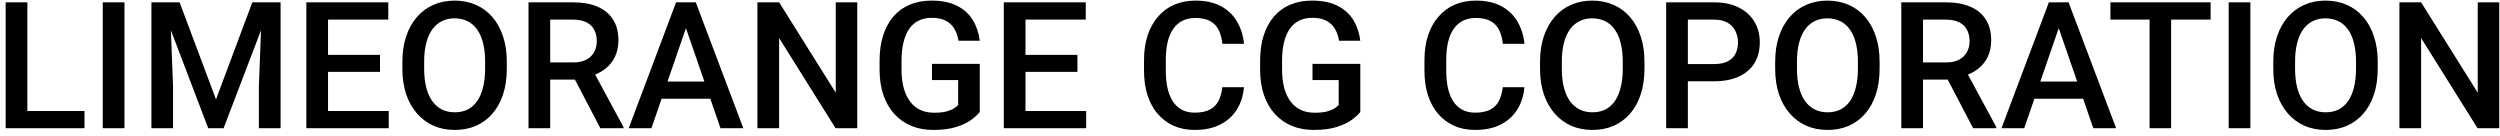
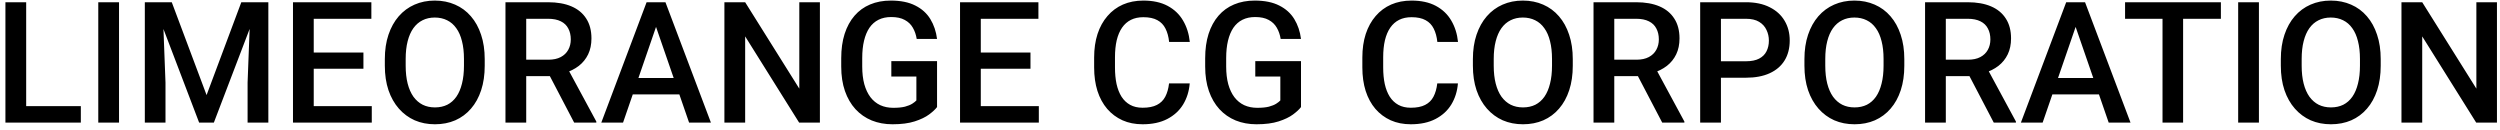
- <svg xmlns="http://www.w3.org/2000/svg" width="351" height="19" viewBox="0 0 351 19" fill="none">
-   <path d="M11.866 15.585V18H2.993V15.585H11.866ZM3.843 0.328V18H0.796V0.328H3.843ZM17.473 0.328V18H14.427V0.328H17.473ZM22.498 0.328H25.216L30.326 13.958L35.424 0.328H38.143L31.394 18H29.234L22.498 0.328ZM21.26 0.328H23.845L24.294 12.126V18H21.26V0.328ZM36.795 0.328H39.393V18H36.346V12.126L36.795 0.328ZM54.577 15.585V18H45.194V15.585H54.577ZM46.056 0.328V18H43.01V0.328H46.056ZM53.351 7.708V10.086H45.194V7.708H53.351ZM54.516 0.328V2.756H45.194V0.328H54.516ZM71.156 8.679V9.65C71.156 10.985 70.982 12.182 70.634 13.242C70.286 14.302 69.789 15.204 69.141 15.949C68.502 16.693 67.733 17.264 66.835 17.66C65.937 18.049 64.942 18.243 63.849 18.243C62.765 18.243 61.774 18.049 60.876 17.66C59.986 17.264 59.213 16.693 58.558 15.949C57.902 15.204 57.392 14.302 57.028 13.242C56.672 12.182 56.494 10.985 56.494 9.65V8.679C56.494 7.343 56.672 6.15 57.028 5.098C57.384 4.038 57.886 3.136 58.533 2.391C59.189 1.639 59.962 1.069 60.852 0.68C61.75 0.284 62.741 0.085 63.825 0.085C64.918 0.085 65.913 0.284 66.811 0.68C67.709 1.069 68.482 1.639 69.129 2.391C69.776 3.136 70.274 4.038 70.622 5.098C70.978 6.15 71.156 7.343 71.156 8.679ZM68.11 9.65V8.654C68.11 7.667 68.013 6.797 67.818 6.045C67.632 5.284 67.353 4.649 66.981 4.139C66.617 3.621 66.168 3.233 65.634 2.974C65.1 2.707 64.497 2.574 63.825 2.574C63.154 2.574 62.555 2.707 62.029 2.974C61.503 3.233 61.054 3.621 60.682 4.139C60.318 4.649 60.038 5.284 59.844 6.045C59.65 6.797 59.553 7.667 59.553 8.654V9.65C59.553 10.637 59.65 11.511 59.844 12.271C60.038 13.032 60.322 13.675 60.694 14.201C61.074 14.719 61.527 15.111 62.053 15.378C62.579 15.637 63.178 15.767 63.849 15.767C64.529 15.767 65.132 15.637 65.658 15.378C66.184 15.111 66.629 14.719 66.993 14.201C67.357 13.675 67.632 13.032 67.818 12.271C68.013 11.511 68.11 10.637 68.11 9.65ZM74.203 0.328H80.453C81.796 0.328 82.941 0.53 83.888 0.935C84.835 1.34 85.559 1.938 86.061 2.731C86.57 3.516 86.825 4.487 86.825 5.644C86.825 6.526 86.663 7.303 86.34 7.975C86.016 8.646 85.559 9.213 84.968 9.674C84.378 10.127 83.674 10.479 82.856 10.73L81.934 11.179H76.314L76.29 8.764H80.502C81.23 8.764 81.837 8.634 82.322 8.375C82.808 8.116 83.172 7.764 83.415 7.319C83.666 6.866 83.791 6.356 83.791 5.79C83.791 5.175 83.67 4.641 83.427 4.188C83.192 3.727 82.828 3.375 82.335 3.132C81.841 2.881 81.214 2.756 80.453 2.756H77.249V18H74.203V0.328ZM84.289 18L80.138 10.062L83.33 10.05L87.541 17.842V18H84.289ZM96.742 2.683L91.462 18H88.27L94.921 0.328H96.96L96.742 2.683ZM101.159 18L95.868 2.683L95.637 0.328H97.688L104.364 18H101.159ZM100.905 11.446V13.861H91.292V11.446H100.905ZM120.361 0.328V18H117.314L109.389 5.341V18H106.342V0.328H109.389L117.338 13.012V0.328H120.361ZM137.559 8.97V15.718C137.308 16.05 136.916 16.414 136.382 16.811C135.856 17.199 135.156 17.535 134.282 17.818C133.408 18.101 132.32 18.243 131.017 18.243C129.909 18.243 128.893 18.057 127.971 17.684C127.048 17.304 126.251 16.75 125.58 16.022C124.916 15.293 124.402 14.407 124.038 13.364C123.674 12.312 123.492 11.114 123.492 9.771V8.545C123.492 7.21 123.658 6.021 123.99 4.977C124.33 3.925 124.815 3.035 125.446 2.307C126.077 1.578 126.838 1.028 127.728 0.656C128.626 0.276 129.642 0.085 130.774 0.085C132.223 0.085 133.42 0.328 134.367 0.814C135.322 1.291 136.058 1.955 136.576 2.804C137.094 3.654 137.422 4.625 137.559 5.717H134.573C134.476 5.102 134.286 4.552 134.003 4.066C133.728 3.581 133.331 3.201 132.813 2.925C132.304 2.642 131.64 2.501 130.823 2.501C130.119 2.501 129.5 2.634 128.966 2.901C128.432 3.168 127.987 3.561 127.631 4.079C127.283 4.596 127.02 5.228 126.842 5.972C126.664 6.716 126.575 7.566 126.575 8.521V9.771C126.575 10.742 126.676 11.604 126.878 12.356C127.089 13.109 127.388 13.744 127.777 14.262C128.173 14.78 128.654 15.172 129.221 15.439C129.787 15.698 130.426 15.827 131.139 15.827C131.834 15.827 132.405 15.771 132.85 15.658C133.295 15.536 133.647 15.395 133.906 15.233C134.173 15.063 134.379 14.901 134.525 14.747V11.239H130.847V8.97H137.559ZM152.5 15.585V18H143.118V15.585H152.5ZM143.98 0.328V18H140.933V0.328H143.98ZM151.274 7.708V10.086H143.118V7.708H151.274ZM152.439 0.328V2.756H143.118V0.328H152.439ZM171.616 12.247H174.651C174.554 13.404 174.23 14.436 173.68 15.342C173.129 16.24 172.357 16.948 171.361 17.466C170.366 17.984 169.157 18.243 167.732 18.243C166.64 18.243 165.657 18.049 164.783 17.66C163.909 17.264 163.161 16.705 162.538 15.985C161.915 15.257 161.437 14.379 161.105 13.351C160.782 12.324 160.62 11.175 160.62 9.904V8.436C160.62 7.165 160.786 6.016 161.118 4.989C161.457 3.961 161.943 3.083 162.574 2.355C163.205 1.619 163.962 1.056 164.844 0.668C165.734 0.28 166.733 0.085 167.842 0.085C169.25 0.085 170.439 0.344 171.41 0.862C172.381 1.38 173.134 2.096 173.668 3.01C174.21 3.925 174.541 4.973 174.663 6.154H171.628C171.548 5.393 171.37 4.742 171.094 4.2C170.827 3.658 170.431 3.245 169.905 2.962C169.379 2.671 168.691 2.525 167.842 2.525C167.146 2.525 166.539 2.654 166.021 2.913C165.503 3.172 165.07 3.553 164.722 4.054C164.374 4.556 164.111 5.175 163.933 5.911C163.764 6.64 163.679 7.473 163.679 8.412V9.904C163.679 10.794 163.755 11.604 163.909 12.332C164.071 13.052 164.314 13.671 164.637 14.189C164.969 14.707 165.39 15.107 165.9 15.39C166.409 15.674 167.02 15.815 167.732 15.815C168.598 15.815 169.298 15.678 169.832 15.403C170.374 15.127 170.783 14.727 171.058 14.201C171.341 13.667 171.527 13.016 171.616 12.247ZM190.987 8.97V15.718C190.737 16.05 190.344 16.414 189.81 16.811C189.284 17.199 188.584 17.535 187.71 17.818C186.837 18.101 185.748 18.243 184.445 18.243C183.337 18.243 182.321 18.057 181.399 17.684C180.477 17.304 179.68 16.75 179.008 16.022C178.344 15.293 177.831 14.407 177.467 13.364C177.102 12.312 176.92 11.114 176.92 9.771V8.545C176.92 7.21 177.086 6.021 177.418 4.977C177.758 3.925 178.243 3.035 178.874 2.307C179.506 1.578 180.266 1.028 181.156 0.656C182.054 0.276 183.07 0.085 184.203 0.085C185.651 0.085 186.849 0.328 187.795 0.814C188.75 1.291 189.486 1.955 190.004 2.804C190.522 3.654 190.85 4.625 190.987 5.717H188.002C187.905 5.102 187.714 4.552 187.431 4.066C187.156 3.581 186.76 3.201 186.242 2.925C185.732 2.642 185.069 2.501 184.251 2.501C183.547 2.501 182.928 2.634 182.394 2.901C181.86 3.168 181.415 3.561 181.059 4.079C180.711 4.596 180.448 5.228 180.27 5.972C180.092 6.716 180.003 7.566 180.003 8.521V9.771C180.003 10.742 180.104 11.604 180.307 12.356C180.517 13.109 180.816 13.744 181.205 14.262C181.601 14.78 182.083 15.172 182.649 15.439C183.216 15.698 183.855 15.827 184.567 15.827C185.263 15.827 185.833 15.771 186.278 15.658C186.723 15.536 187.075 15.395 187.334 15.233C187.601 15.063 187.807 14.901 187.953 14.747V11.239H184.276V8.97H190.987ZM210.99 12.247H214.024C213.927 13.404 213.603 14.436 213.053 15.342C212.503 16.24 211.73 16.948 210.735 17.466C209.74 17.984 208.53 18.243 207.106 18.243C206.013 18.243 205.03 18.049 204.156 17.66C203.283 17.264 202.534 16.705 201.911 15.985C201.288 15.257 200.811 14.379 200.479 13.351C200.155 12.324 199.993 11.175 199.993 9.904V8.436C199.993 7.165 200.159 6.016 200.491 4.989C200.831 3.961 201.316 3.083 201.947 2.355C202.579 1.619 203.335 1.056 204.217 0.668C205.107 0.28 206.106 0.085 207.215 0.085C208.623 0.085 209.812 0.344 210.783 0.862C211.754 1.38 212.507 2.096 213.041 3.01C213.583 3.925 213.915 4.973 214.036 6.154H211.002C210.921 5.393 210.743 4.742 210.468 4.2C210.201 3.658 209.804 3.245 209.278 2.962C208.752 2.671 208.065 2.525 207.215 2.525C206.519 2.525 205.912 2.654 205.394 2.913C204.877 3.172 204.444 3.553 204.096 4.054C203.748 4.556 203.485 5.175 203.307 5.911C203.137 6.64 203.052 7.473 203.052 8.412V9.904C203.052 10.794 203.129 11.604 203.283 12.332C203.444 13.052 203.687 13.671 204.011 14.189C204.343 14.707 204.763 15.107 205.273 15.39C205.783 15.674 206.394 15.815 207.106 15.815C207.972 15.815 208.671 15.678 209.206 15.403C209.748 15.127 210.156 14.727 210.431 14.201C210.715 13.667 210.901 13.016 210.99 12.247ZM230.883 8.679V9.65C230.883 10.985 230.709 12.182 230.361 13.242C230.013 14.302 229.515 15.204 228.868 15.949C228.229 16.693 227.46 17.264 226.562 17.66C225.664 18.049 224.668 18.243 223.576 18.243C222.492 18.243 221.501 18.049 220.602 17.66C219.712 17.264 218.94 16.693 218.284 15.949C217.629 15.204 217.119 14.302 216.755 13.242C216.399 12.182 216.221 10.985 216.221 9.65V8.679C216.221 7.343 216.399 6.15 216.755 5.098C217.111 4.038 217.613 3.136 218.26 2.391C218.915 1.639 219.688 1.069 220.578 0.68C221.476 0.284 222.467 0.085 223.552 0.085C224.644 0.085 225.639 0.284 226.538 0.68C227.436 1.069 228.208 1.639 228.856 2.391C229.503 3.136 230.001 4.038 230.349 5.098C230.705 6.15 230.883 7.343 230.883 8.679ZM227.836 9.65V8.654C227.836 7.667 227.739 6.797 227.545 6.045C227.359 5.284 227.08 4.649 226.707 4.139C226.343 3.621 225.894 3.233 225.36 2.974C224.826 2.707 224.223 2.574 223.552 2.574C222.88 2.574 222.281 2.707 221.755 2.974C221.229 3.233 220.78 3.621 220.408 4.139C220.044 4.649 219.765 5.284 219.571 6.045C219.377 6.797 219.279 7.667 219.279 8.654V9.65C219.279 10.637 219.377 11.511 219.571 12.271C219.765 13.032 220.048 13.675 220.42 14.201C220.801 14.719 221.254 15.111 221.78 15.378C222.306 15.637 222.904 15.767 223.576 15.767C224.256 15.767 224.859 15.637 225.384 15.378C225.91 15.111 226.355 14.719 226.72 14.201C227.084 13.675 227.359 13.032 227.545 12.271C227.739 11.511 227.836 10.637 227.836 9.65ZM240.641 11.409H236.041V8.994H240.641C241.442 8.994 242.089 8.865 242.583 8.606C243.077 8.347 243.437 7.991 243.663 7.538C243.898 7.076 244.015 6.551 244.015 5.96C244.015 5.402 243.898 4.88 243.663 4.394C243.437 3.901 243.077 3.504 242.583 3.205C242.089 2.905 241.442 2.756 240.641 2.756H236.976V18H233.929V0.328H240.641C242.009 0.328 243.17 0.571 244.124 1.056C245.087 1.534 245.82 2.197 246.321 3.047C246.823 3.888 247.074 4.851 247.074 5.936C247.074 7.076 246.823 8.056 246.321 8.873C245.82 9.69 245.087 10.317 244.124 10.754C243.17 11.191 242.009 11.409 240.641 11.409ZM263.896 8.679V9.65C263.896 10.985 263.722 12.182 263.374 13.242C263.026 14.302 262.529 15.204 261.881 15.949C261.242 16.693 260.473 17.264 259.575 17.66C258.677 18.049 257.682 18.243 256.589 18.243C255.505 18.243 254.514 18.049 253.616 17.66C252.726 17.264 251.953 16.693 251.298 15.949C250.642 15.204 250.132 14.302 249.768 13.242C249.412 12.182 249.234 10.985 249.234 9.65V8.679C249.234 7.343 249.412 6.15 249.768 5.098C250.124 4.038 250.626 3.136 251.273 2.391C251.929 1.639 252.701 1.069 253.592 0.68C254.49 0.284 255.481 0.085 256.565 0.085C257.658 0.085 258.653 0.284 259.551 0.68C260.449 1.069 261.222 1.639 261.869 2.391C262.516 3.136 263.014 4.038 263.362 5.098C263.718 6.15 263.896 7.343 263.896 8.679ZM260.85 9.65V8.654C260.85 7.667 260.753 6.797 260.558 6.045C260.372 5.284 260.093 4.649 259.721 4.139C259.357 3.621 258.908 3.233 258.374 2.974C257.84 2.707 257.237 2.574 256.565 2.574C255.894 2.574 255.295 2.707 254.769 2.974C254.243 3.233 253.794 3.621 253.422 4.139C253.057 4.649 252.778 5.284 252.584 6.045C252.39 6.797 252.293 7.667 252.293 8.654V9.65C252.293 10.637 252.39 11.511 252.584 12.271C252.778 13.032 253.062 13.675 253.434 14.201C253.814 14.719 254.267 15.111 254.793 15.378C255.319 15.637 255.918 15.767 256.589 15.767C257.269 15.767 257.872 15.637 258.398 15.378C258.924 15.111 259.369 14.719 259.733 14.201C260.097 13.675 260.372 13.032 260.558 12.271C260.753 11.511 260.85 10.637 260.85 9.65ZM266.943 0.328H273.193C274.536 0.328 275.681 0.53 276.628 0.935C277.575 1.34 278.299 1.938 278.801 2.731C279.31 3.516 279.565 4.487 279.565 5.644C279.565 6.526 279.403 7.303 279.08 7.975C278.756 8.646 278.299 9.213 277.708 9.674C277.118 10.127 276.414 10.479 275.596 10.73L274.674 11.179H269.054L269.03 8.764H273.242C273.97 8.764 274.577 8.634 275.062 8.375C275.548 8.116 275.912 7.764 276.155 7.319C276.406 6.866 276.531 6.356 276.531 5.79C276.531 5.175 276.41 4.641 276.167 4.188C275.932 3.727 275.568 3.375 275.075 3.132C274.581 2.881 273.954 2.756 273.193 2.756H269.989V18H266.943V0.328ZM277.029 18L272.878 10.062L276.07 10.05L280.281 17.842V18H277.029ZM289.481 2.683L284.202 18H281.01L287.661 0.328H289.7L289.481 2.683ZM293.899 18L288.608 2.683L288.377 0.328H290.428L297.104 18H293.899ZM293.645 11.446V13.861H284.032V11.446H293.645ZM304.823 0.328V18H301.801V0.328H304.823ZM310.37 0.328V2.756H296.303V0.328H310.37ZM315.953 0.328V18H312.906V0.328H315.953ZM333.831 8.679V9.65C333.831 10.985 333.657 12.182 333.309 13.242C332.961 14.302 332.464 15.204 331.816 15.949C331.177 16.693 330.408 17.264 329.51 17.66C328.612 18.049 327.617 18.243 326.524 18.243C325.44 18.243 324.449 18.049 323.551 17.66C322.661 17.264 321.888 16.693 321.233 15.949C320.577 15.204 320.067 14.302 319.703 13.242C319.347 12.182 319.169 10.985 319.169 9.65V8.679C319.169 7.343 319.347 6.15 319.703 5.098C320.059 4.038 320.561 3.136 321.208 2.391C321.864 1.639 322.636 1.069 323.527 0.68C324.425 0.284 325.416 0.085 326.5 0.085C327.592 0.085 328.588 0.284 329.486 0.68C330.384 1.069 331.157 1.639 331.804 2.391C332.451 3.136 332.949 4.038 333.297 5.098C333.653 6.15 333.831 7.343 333.831 8.679ZM330.785 9.65V8.654C330.785 7.667 330.688 6.797 330.493 6.045C330.307 5.284 330.028 4.649 329.656 4.139C329.292 3.621 328.843 3.233 328.309 2.974C327.775 2.707 327.172 2.574 326.5 2.574C325.829 2.574 325.23 2.707 324.704 2.974C324.178 3.233 323.729 3.621 323.357 4.139C322.992 4.649 322.713 5.284 322.519 6.045C322.325 6.797 322.228 7.667 322.228 8.654V9.65C322.228 10.637 322.325 11.511 322.519 12.271C322.713 13.032 322.997 13.675 323.369 14.201C323.749 14.719 324.202 15.111 324.728 15.378C325.254 15.637 325.853 15.767 326.524 15.767C327.204 15.767 327.807 15.637 328.333 15.378C328.859 15.111 329.304 14.719 329.668 14.201C330.032 13.675 330.307 13.032 330.493 12.271C330.688 11.511 330.785 10.637 330.785 9.65ZM350.896 0.328V18H347.85L339.924 5.341V18H336.878V0.328H339.924L347.874 13.012V0.328H350.896Z" fill="black" />
+ <svg xmlns="http://www.w3.org/2000/svg" width="367" height="19" viewBox="0 0 367 19" fill="none">
+   <path d="M11.866 15.585V18H2.993V15.585H11.866ZM3.843 0.328V18H0.796V0.328H3.843ZM17.473 0.328V18H14.427V0.328H17.473ZM22.498 0.328H25.216L30.326 13.958L35.424 0.328H38.143L31.394 18H29.234L22.498 0.328ZM21.26 0.328H23.845L24.294 12.126V18H21.26V0.328ZM36.795 0.328H39.393V18H36.346V12.126L36.795 0.328ZM54.577 15.585V18H45.194V15.585H54.577ZM46.056 0.328V18H43.01V0.328H46.056ZM53.351 7.708V10.086H45.194V7.708H53.351ZM54.516 0.328V2.756H45.194V0.328H54.516ZM71.156 8.679V9.65C71.156 10.985 70.982 12.182 70.634 13.242C70.286 14.302 69.789 15.204 69.141 15.949C68.502 16.693 67.733 17.264 66.835 17.66C65.937 18.049 64.942 18.243 63.849 18.243C62.765 18.243 61.774 18.049 60.876 17.66C59.986 17.264 59.213 16.693 58.558 15.949C57.902 15.204 57.392 14.302 57.028 13.242C56.672 12.182 56.494 10.985 56.494 9.65V8.679C56.494 7.343 56.672 6.15 57.028 5.098C57.384 4.038 57.886 3.136 58.533 2.391C59.189 1.639 59.962 1.069 60.852 0.68C61.75 0.284 62.741 0.085 63.825 0.085C64.918 0.085 65.913 0.284 66.811 0.68C67.709 1.069 68.482 1.639 69.129 2.391C69.776 3.136 70.274 4.038 70.622 5.098C70.978 6.15 71.156 7.343 71.156 8.679ZM68.11 9.65V8.654C68.11 7.667 68.013 6.797 67.818 6.045C67.632 5.284 67.353 4.649 66.981 4.139C66.617 3.621 66.168 3.233 65.634 2.974C65.1 2.707 64.497 2.574 63.825 2.574C63.154 2.574 62.555 2.707 62.029 2.974C61.503 3.233 61.054 3.621 60.682 4.139C60.318 4.649 60.038 5.284 59.844 6.045C59.65 6.797 59.553 7.667 59.553 8.654V9.65C59.553 10.637 59.65 11.511 59.844 12.271C60.038 13.032 60.322 13.675 60.694 14.201C61.074 14.719 61.527 15.111 62.053 15.378C62.579 15.637 63.178 15.767 63.849 15.767C64.529 15.767 65.132 15.637 65.658 15.378C66.184 15.111 66.629 14.719 66.993 14.201C67.357 13.675 67.632 13.032 67.818 12.271C68.013 11.511 68.11 10.637 68.11 9.65ZM74.203 0.328H80.453C81.796 0.328 82.941 0.53 83.888 0.935C84.835 1.34 85.559 1.938 86.061 2.731C86.57 3.516 86.825 4.487 86.825 5.644C86.825 6.526 86.663 7.303 86.34 7.975C86.016 8.646 85.559 9.213 84.968 9.674C84.378 10.127 83.674 10.479 82.856 10.73L81.934 11.179H76.314L76.29 8.764H80.502C81.23 8.764 81.837 8.634 82.322 8.375C82.808 8.116 83.172 7.764 83.415 7.319C83.666 6.866 83.791 6.356 83.791 5.79C83.791 5.175 83.67 4.641 83.427 4.188C83.192 3.727 82.828 3.375 82.335 3.132C81.841 2.881 81.214 2.756 80.453 2.756H77.249V18H74.203V0.328ZM84.289 18L80.138 10.062L83.33 10.05L87.541 17.842V18H84.289ZM96.742 2.683L91.462 18H88.27L94.921 0.328H96.96L96.742 2.683ZM101.159 18L95.868 2.683L95.637 0.328H97.688L104.364 18H101.159ZM100.905 11.446V13.861H91.292V11.446H100.905ZM120.361 0.328V18H117.314L109.389 5.341V18H106.342V0.328H109.389L117.338 13.012V0.328H120.361ZM137.559 8.97V15.718C137.308 16.05 136.916 16.414 136.382 16.811C135.856 17.199 135.156 17.535 134.282 17.818C133.408 18.101 132.32 18.243 131.017 18.243C129.909 18.243 128.893 18.057 127.971 17.684C127.048 17.304 126.251 16.75 125.58 16.022C124.916 15.293 124.402 14.407 124.038 13.364C123.674 12.312 123.492 11.114 123.492 9.771V8.545C123.492 7.21 123.658 6.021 123.99 4.977C124.33 3.925 124.815 3.035 125.446 2.307C126.077 1.578 126.838 1.028 127.728 0.656C128.626 0.276 129.642 0.085 130.774 0.085C132.223 0.085 133.42 0.328 134.367 0.814C135.322 1.291 136.058 1.955 136.576 2.804C137.094 3.654 137.422 4.625 137.559 5.717H134.573C134.476 5.102 134.286 4.552 134.003 4.066C133.728 3.581 133.331 3.201 132.813 2.925C132.304 2.642 131.64 2.501 130.823 2.501C130.119 2.501 129.5 2.634 128.966 2.901C128.432 3.168 127.987 3.561 127.631 4.079C127.283 4.596 127.02 5.228 126.842 5.972C126.664 6.716 126.575 7.566 126.575 8.521V9.771C126.575 10.742 126.676 11.604 126.878 12.356C127.089 13.109 127.388 13.744 127.777 14.262C128.173 14.78 128.654 15.172 129.221 15.439C129.787 15.698 130.426 15.827 131.139 15.827C131.834 15.827 132.405 15.771 132.85 15.658C133.295 15.536 133.647 15.395 133.906 15.233C134.173 15.063 134.379 14.901 134.525 14.747V11.239H130.847V8.97H137.559ZM152.5 15.585V18H143.118V15.585H152.5ZM143.98 0.328V18H140.933V0.328H143.98ZM151.274 7.708V10.086H143.118V7.708H151.274ZM152.439 0.328V2.756H143.118V0.328H152.439ZM171.616 12.247H174.651C174.554 13.404 174.23 14.436 173.68 15.342C173.129 16.24 172.357 16.948 171.361 17.466C170.366 17.984 169.157 18.243 167.732 18.243C166.64 18.243 165.657 18.049 164.783 17.66C163.909 17.264 163.161 16.705 162.538 15.985C161.915 15.257 161.437 14.379 161.105 13.351C160.782 12.324 160.62 11.175 160.62 9.904V8.436C160.62 7.165 160.786 6.016 161.118 4.989C161.457 3.961 161.943 3.083 162.574 2.355C163.205 1.619 163.962 1.056 164.844 0.668C165.734 0.28 166.733 0.085 167.842 0.085C169.25 0.085 170.439 0.344 171.41 0.862C172.381 1.38 173.134 2.096 173.668 3.01C174.21 3.925 174.541 4.973 174.663 6.154H171.628C171.548 5.393 171.37 4.742 171.094 4.2C170.827 3.658 170.431 3.245 169.905 2.962C169.379 2.671 168.691 2.525 167.842 2.525C167.146 2.525 166.539 2.654 166.021 2.913C165.503 3.172 165.07 3.553 164.722 4.054C164.374 4.556 164.111 5.175 163.933 5.911C163.764 6.64 163.679 7.473 163.679 8.412V9.904C163.679 10.794 163.755 11.604 163.909 12.332C164.071 13.052 164.314 13.671 164.637 14.189C164.969 14.707 165.39 15.107 165.9 15.39C166.409 15.674 167.02 15.815 167.732 15.815C168.598 15.815 169.298 15.678 169.832 15.403C170.374 15.127 170.783 14.727 171.058 14.201C171.341 13.667 171.527 13.016 171.616 12.247ZM190.987 8.97V15.718C190.737 16.05 190.344 16.414 189.81 16.811C189.284 17.199 188.584 17.535 187.71 17.818C186.837 18.101 185.748 18.243 184.445 18.243C183.337 18.243 182.321 18.057 181.399 17.684C180.477 17.304 179.68 16.75 179.008 16.022C178.344 15.293 177.831 14.407 177.467 13.364C177.102 12.312 176.92 11.114 176.92 9.771V8.545C176.92 7.21 177.086 6.021 177.418 4.977C177.758 3.925 178.243 3.035 178.874 2.307C179.506 1.578 180.266 1.028 181.156 0.656C182.054 0.276 183.07 0.085 184.203 0.085C185.651 0.085 186.849 0.328 187.795 0.814C188.75 1.291 189.486 1.955 190.004 2.804C190.522 3.654 190.85 4.625 190.987 5.717H188.002C187.905 5.102 187.714 4.552 187.431 4.066C187.156 3.581 186.76 3.201 186.242 2.925C185.732 2.642 185.069 2.501 184.251 2.501C183.547 2.501 182.928 2.634 182.394 2.901C181.86 3.168 181.415 3.561 181.059 4.079C180.711 4.596 180.448 5.228 180.27 5.972C180.092 6.716 180.003 7.566 180.003 8.521V9.771C180.003 10.742 180.104 11.604 180.307 12.356C180.517 13.109 180.816 13.744 181.205 14.262C181.601 14.78 182.083 15.172 182.649 15.439C183.216 15.698 183.855 15.827 184.567 15.827C185.263 15.827 185.833 15.771 186.278 15.658C186.723 15.536 187.075 15.395 187.334 15.233C187.601 15.063 187.807 14.901 187.953 14.747V11.239H184.276V8.97H190.987ZM210.99 12.247H214.024C213.927 13.404 213.603 14.436 213.053 15.342C212.503 16.24 211.73 16.948 210.735 17.466C209.74 17.984 208.53 18.243 207.106 18.243C206.013 18.243 205.03 18.049 204.156 17.66C203.283 17.264 202.534 16.705 201.911 15.985C201.288 15.257 200.811 14.379 200.479 13.351C200.155 12.324 199.993 11.175 199.993 9.904V8.436C199.993 7.165 200.159 6.016 200.491 4.989C200.831 3.961 201.316 3.083 201.947 2.355C202.579 1.619 203.335 1.056 204.217 0.668C205.107 0.28 206.106 0.085 207.215 0.085C208.623 0.085 209.812 0.344 210.783 0.862C211.754 1.38 212.507 2.096 213.041 3.01C213.583 3.925 213.915 4.973 214.036 6.154H211.002C210.921 5.393 210.743 4.742 210.468 4.2C210.201 3.658 209.804 3.245 209.278 2.962C208.752 2.671 208.065 2.525 207.215 2.525C206.519 2.525 205.912 2.654 205.394 2.913C204.877 3.172 204.444 3.553 204.096 4.054C203.748 4.556 203.485 5.175 203.307 5.911C203.137 6.64 203.052 7.473 203.052 8.412V9.904C203.052 10.794 203.129 11.604 203.283 12.332C203.444 13.052 203.687 13.671 204.011 14.189C204.343 14.707 204.763 15.107 205.273 15.39C205.783 15.674 206.394 15.815 207.106 15.815C207.972 15.815 208.671 15.678 209.206 15.403C209.748 15.127 210.156 14.727 210.431 14.201C210.715 13.667 210.901 13.016 210.99 12.247ZM230.883 8.679V9.65C230.883 10.985 230.709 12.182 230.361 13.242C230.013 14.302 229.515 15.204 228.868 15.949C228.229 16.693 227.46 17.264 226.562 17.66C225.664 18.049 224.668 18.243 223.576 18.243C222.492 18.243 221.501 18.049 220.602 17.66C219.712 17.264 218.94 16.693 218.284 15.949C217.629 15.204 217.119 14.302 216.755 13.242C216.399 12.182 216.221 10.985 216.221 9.65V8.679C216.221 7.343 216.399 6.15 216.755 5.098C217.111 4.038 217.613 3.136 218.26 2.391C218.915 1.639 219.688 1.069 220.578 0.68C221.476 0.284 222.467 0.085 223.552 0.085C224.644 0.085 225.639 0.284 226.538 0.68C227.436 1.069 228.208 1.639 228.856 2.391C229.503 3.136 230.001 4.038 230.349 5.098C230.705 6.15 230.883 7.343 230.883 8.679ZM227.836 9.65V8.654C227.836 7.667 227.739 6.797 227.545 6.045C227.359 5.284 227.08 4.649 226.707 4.139C226.343 3.621 225.894 3.233 225.36 2.974C224.826 2.707 224.223 2.574 223.552 2.574C222.88 2.574 222.281 2.707 221.755 2.974C221.229 3.233 220.78 3.621 220.408 4.139C220.044 4.649 219.765 5.284 219.571 6.045C219.377 6.797 219.279 7.667 219.279 8.654V9.65C219.279 10.637 219.377 11.511 219.571 12.271C219.765 13.032 220.048 13.675 220.42 14.201C220.801 14.719 221.254 15.111 221.78 15.378C222.306 15.637 222.904 15.767 223.576 15.767C224.256 15.767 224.859 15.637 225.384 15.378C225.91 15.111 226.355 14.719 226.72 14.201C227.084 13.675 227.359 13.032 227.545 12.271C227.739 11.511 227.836 10.637 227.836 9.65ZM233.929 0.328H240.18C241.523 0.328 242.668 0.53 243.615 0.935C244.561 1.34 245.286 1.938 245.787 2.731C246.297 3.516 246.552 4.487 246.552 5.644C246.552 6.526 246.39 7.303 246.066 7.975C245.743 8.646 245.286 9.213 244.695 9.674C244.104 10.127 243.4 10.479 242.583 10.73L241.661 11.179H236.041L236.017 8.764H240.228C240.957 8.764 241.563 8.634 242.049 8.375C242.534 8.116 242.899 7.764 243.141 7.319C243.392 6.866 243.518 6.356 243.518 5.79C243.518 5.175 243.396 4.641 243.153 4.188C242.919 3.727 242.555 3.375 242.061 3.132C241.568 2.881 240.94 2.756 240.18 2.756H236.976V18H233.929V0.328ZM244.015 18L239.864 10.062L243.056 10.05L247.268 17.842V18H244.015ZM256.298 11.409H251.698V8.994H256.298C257.099 8.994 257.747 8.865 258.24 8.606C258.734 8.347 259.094 7.991 259.32 7.538C259.555 7.076 259.672 6.551 259.672 5.96C259.672 5.402 259.555 4.88 259.32 4.394C259.094 3.901 258.734 3.504 258.24 3.205C257.747 2.905 257.099 2.756 256.298 2.756H252.633V18H249.586V0.328H256.298C257.666 0.328 258.827 0.571 259.782 1.056C260.744 1.534 261.477 2.197 261.978 3.047C262.48 3.888 262.731 4.851 262.731 5.936C262.731 7.076 262.48 8.056 261.978 8.873C261.477 9.69 260.744 10.317 259.782 10.754C258.827 11.191 257.666 11.409 256.298 11.409ZM279.553 8.679V9.65C279.553 10.985 279.379 12.182 279.031 13.242C278.683 14.302 278.186 15.204 277.538 15.949C276.899 16.693 276.13 17.264 275.232 17.66C274.334 18.049 273.339 18.243 272.247 18.243C271.162 18.243 270.171 18.049 269.273 17.66C268.383 17.264 267.61 16.693 266.955 15.949C266.299 15.204 265.789 14.302 265.425 13.242C265.069 12.182 264.891 10.985 264.891 9.65V8.679C264.891 7.343 265.069 6.15 265.425 5.098C265.781 4.038 266.283 3.136 266.93 2.391C267.586 1.639 268.359 1.069 269.249 0.68C270.147 0.284 271.138 0.085 272.222 0.085C273.315 0.085 274.31 0.284 275.208 0.68C276.106 1.069 276.879 1.639 277.526 2.391C278.174 3.136 278.671 4.038 279.019 5.098C279.375 6.15 279.553 7.343 279.553 8.679ZM276.507 9.65V8.654C276.507 7.667 276.41 6.797 276.215 6.045C276.029 5.284 275.75 4.649 275.378 4.139C275.014 3.621 274.565 3.233 274.031 2.974C273.497 2.707 272.894 2.574 272.222 2.574C271.551 2.574 270.952 2.707 270.426 2.974C269.9 3.233 269.451 3.621 269.079 4.139C268.715 4.649 268.435 5.284 268.241 6.045C268.047 6.797 267.95 7.667 267.95 8.654V9.65C267.95 10.637 268.047 11.511 268.241 12.271C268.435 13.032 268.719 13.675 269.091 14.201C269.471 14.719 269.924 15.111 270.45 15.378C270.976 15.637 271.575 15.767 272.247 15.767C272.926 15.767 273.529 15.637 274.055 15.378C274.581 15.111 275.026 14.719 275.39 14.201C275.754 13.675 276.029 13.032 276.215 12.271C276.41 11.511 276.507 10.637 276.507 9.65ZM282.6 0.328H288.85C290.193 0.328 291.338 0.53 292.285 0.935C293.232 1.34 293.956 1.938 294.458 2.731C294.967 3.516 295.222 4.487 295.222 5.644C295.222 6.526 295.061 7.303 294.737 7.975C294.413 8.646 293.956 9.213 293.365 9.674C292.775 10.127 292.071 10.479 291.253 10.73L290.331 11.179H284.711L284.687 8.764H288.899C289.627 8.764 290.234 8.634 290.719 8.375C291.205 8.116 291.569 7.764 291.812 7.319C292.063 6.866 292.188 6.356 292.188 5.79C292.188 5.175 292.067 4.641 291.824 4.188C291.589 3.727 291.225 3.375 290.732 3.132C290.238 2.881 289.611 2.756 288.85 2.756H285.646V18H282.6V0.328ZM292.686 18L288.535 10.062L291.727 10.05L295.938 17.842V18H292.686ZM305.139 2.683L299.859 18H296.667L303.318 0.328H305.357L305.139 2.683ZM309.557 18L304.265 2.683L304.034 0.328H306.085L312.761 18H309.557ZM309.302 11.446V13.861H299.689V11.446H309.302ZM320.48 0.328V18H317.458V0.328H320.48ZM326.027 0.328V2.756H311.96V0.328H326.027ZM331.61 0.328V18H328.563V0.328H331.61ZM349.488 8.679V9.65C349.488 10.985 349.314 12.182 348.966 13.242C348.618 14.302 348.121 15.204 347.473 15.949C346.834 16.693 346.065 17.264 345.167 17.66C344.269 18.049 343.274 18.243 342.182 18.243C341.097 18.243 340.106 18.049 339.208 17.66C338.318 17.264 337.545 16.693 336.89 15.949C336.234 15.204 335.724 14.302 335.36 13.242C335.004 12.182 334.826 10.985 334.826 9.65V8.679C334.826 7.343 335.004 6.15 335.36 5.098C335.716 4.038 336.218 3.136 336.865 2.391C337.521 1.639 338.294 1.069 339.184 0.68C340.082 0.284 341.073 0.085 342.157 0.085C343.25 0.085 344.245 0.284 345.143 0.68C346.041 1.069 346.814 1.639 347.461 2.391C348.109 3.136 348.606 4.038 348.954 5.098C349.31 6.15 349.488 7.343 349.488 8.679ZM346.442 9.65V8.654C346.442 7.667 346.345 6.797 346.15 6.045C345.964 5.284 345.685 4.649 345.313 4.139C344.949 3.621 344.5 3.233 343.966 2.974C343.432 2.707 342.829 2.574 342.157 2.574C341.486 2.574 340.887 2.707 340.361 2.974C339.835 3.233 339.386 3.621 339.014 4.139C338.65 4.649 338.37 5.284 338.176 6.045C337.982 6.797 337.885 7.667 337.885 8.654V9.65C337.885 10.637 337.982 11.511 338.176 12.271C338.37 13.032 338.654 13.675 339.026 14.201C339.406 14.719 339.859 15.111 340.385 15.378C340.911 15.637 341.51 15.767 342.182 15.767C342.861 15.767 343.464 15.637 343.99 15.378C344.516 15.111 344.961 14.719 345.325 14.201C345.689 13.675 345.964 13.032 346.15 12.271C346.345 11.511 346.442 10.637 346.442 9.65ZM366.553 0.328V18H363.507L355.581 5.341V18H352.535V0.328H355.581L363.531 13.012V0.328H366.553Z" fill="black" />
</svg>
